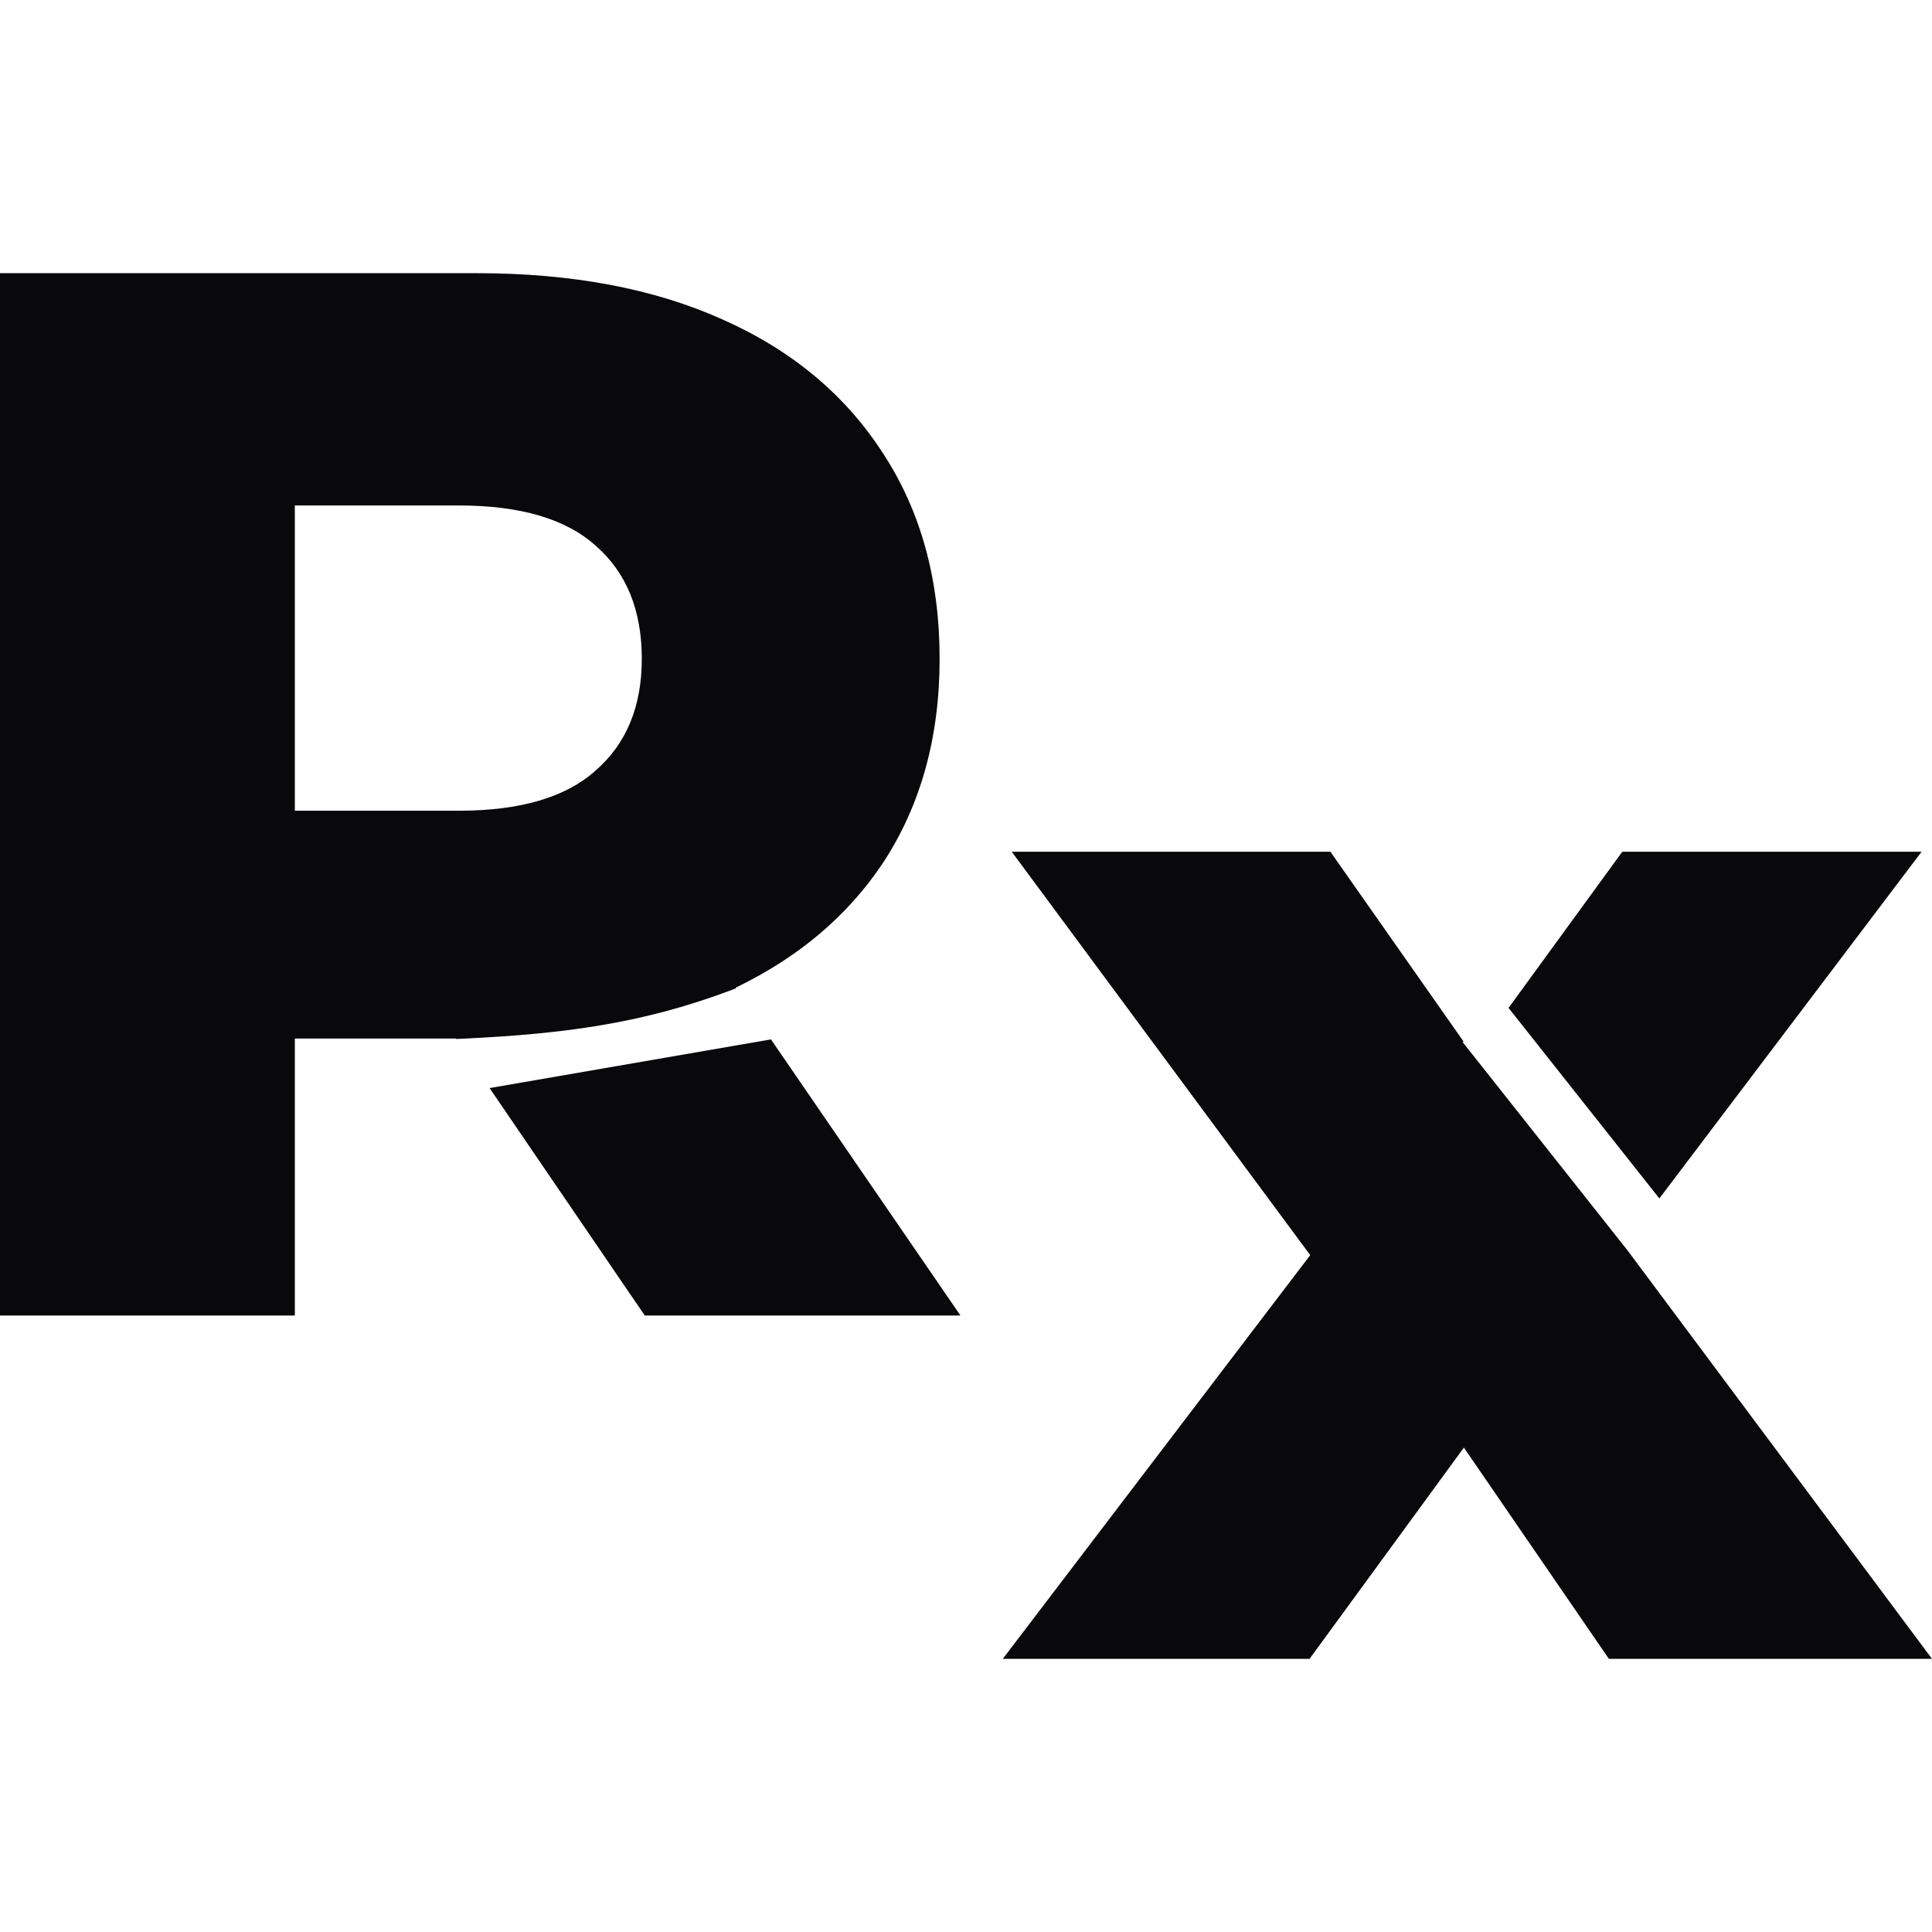
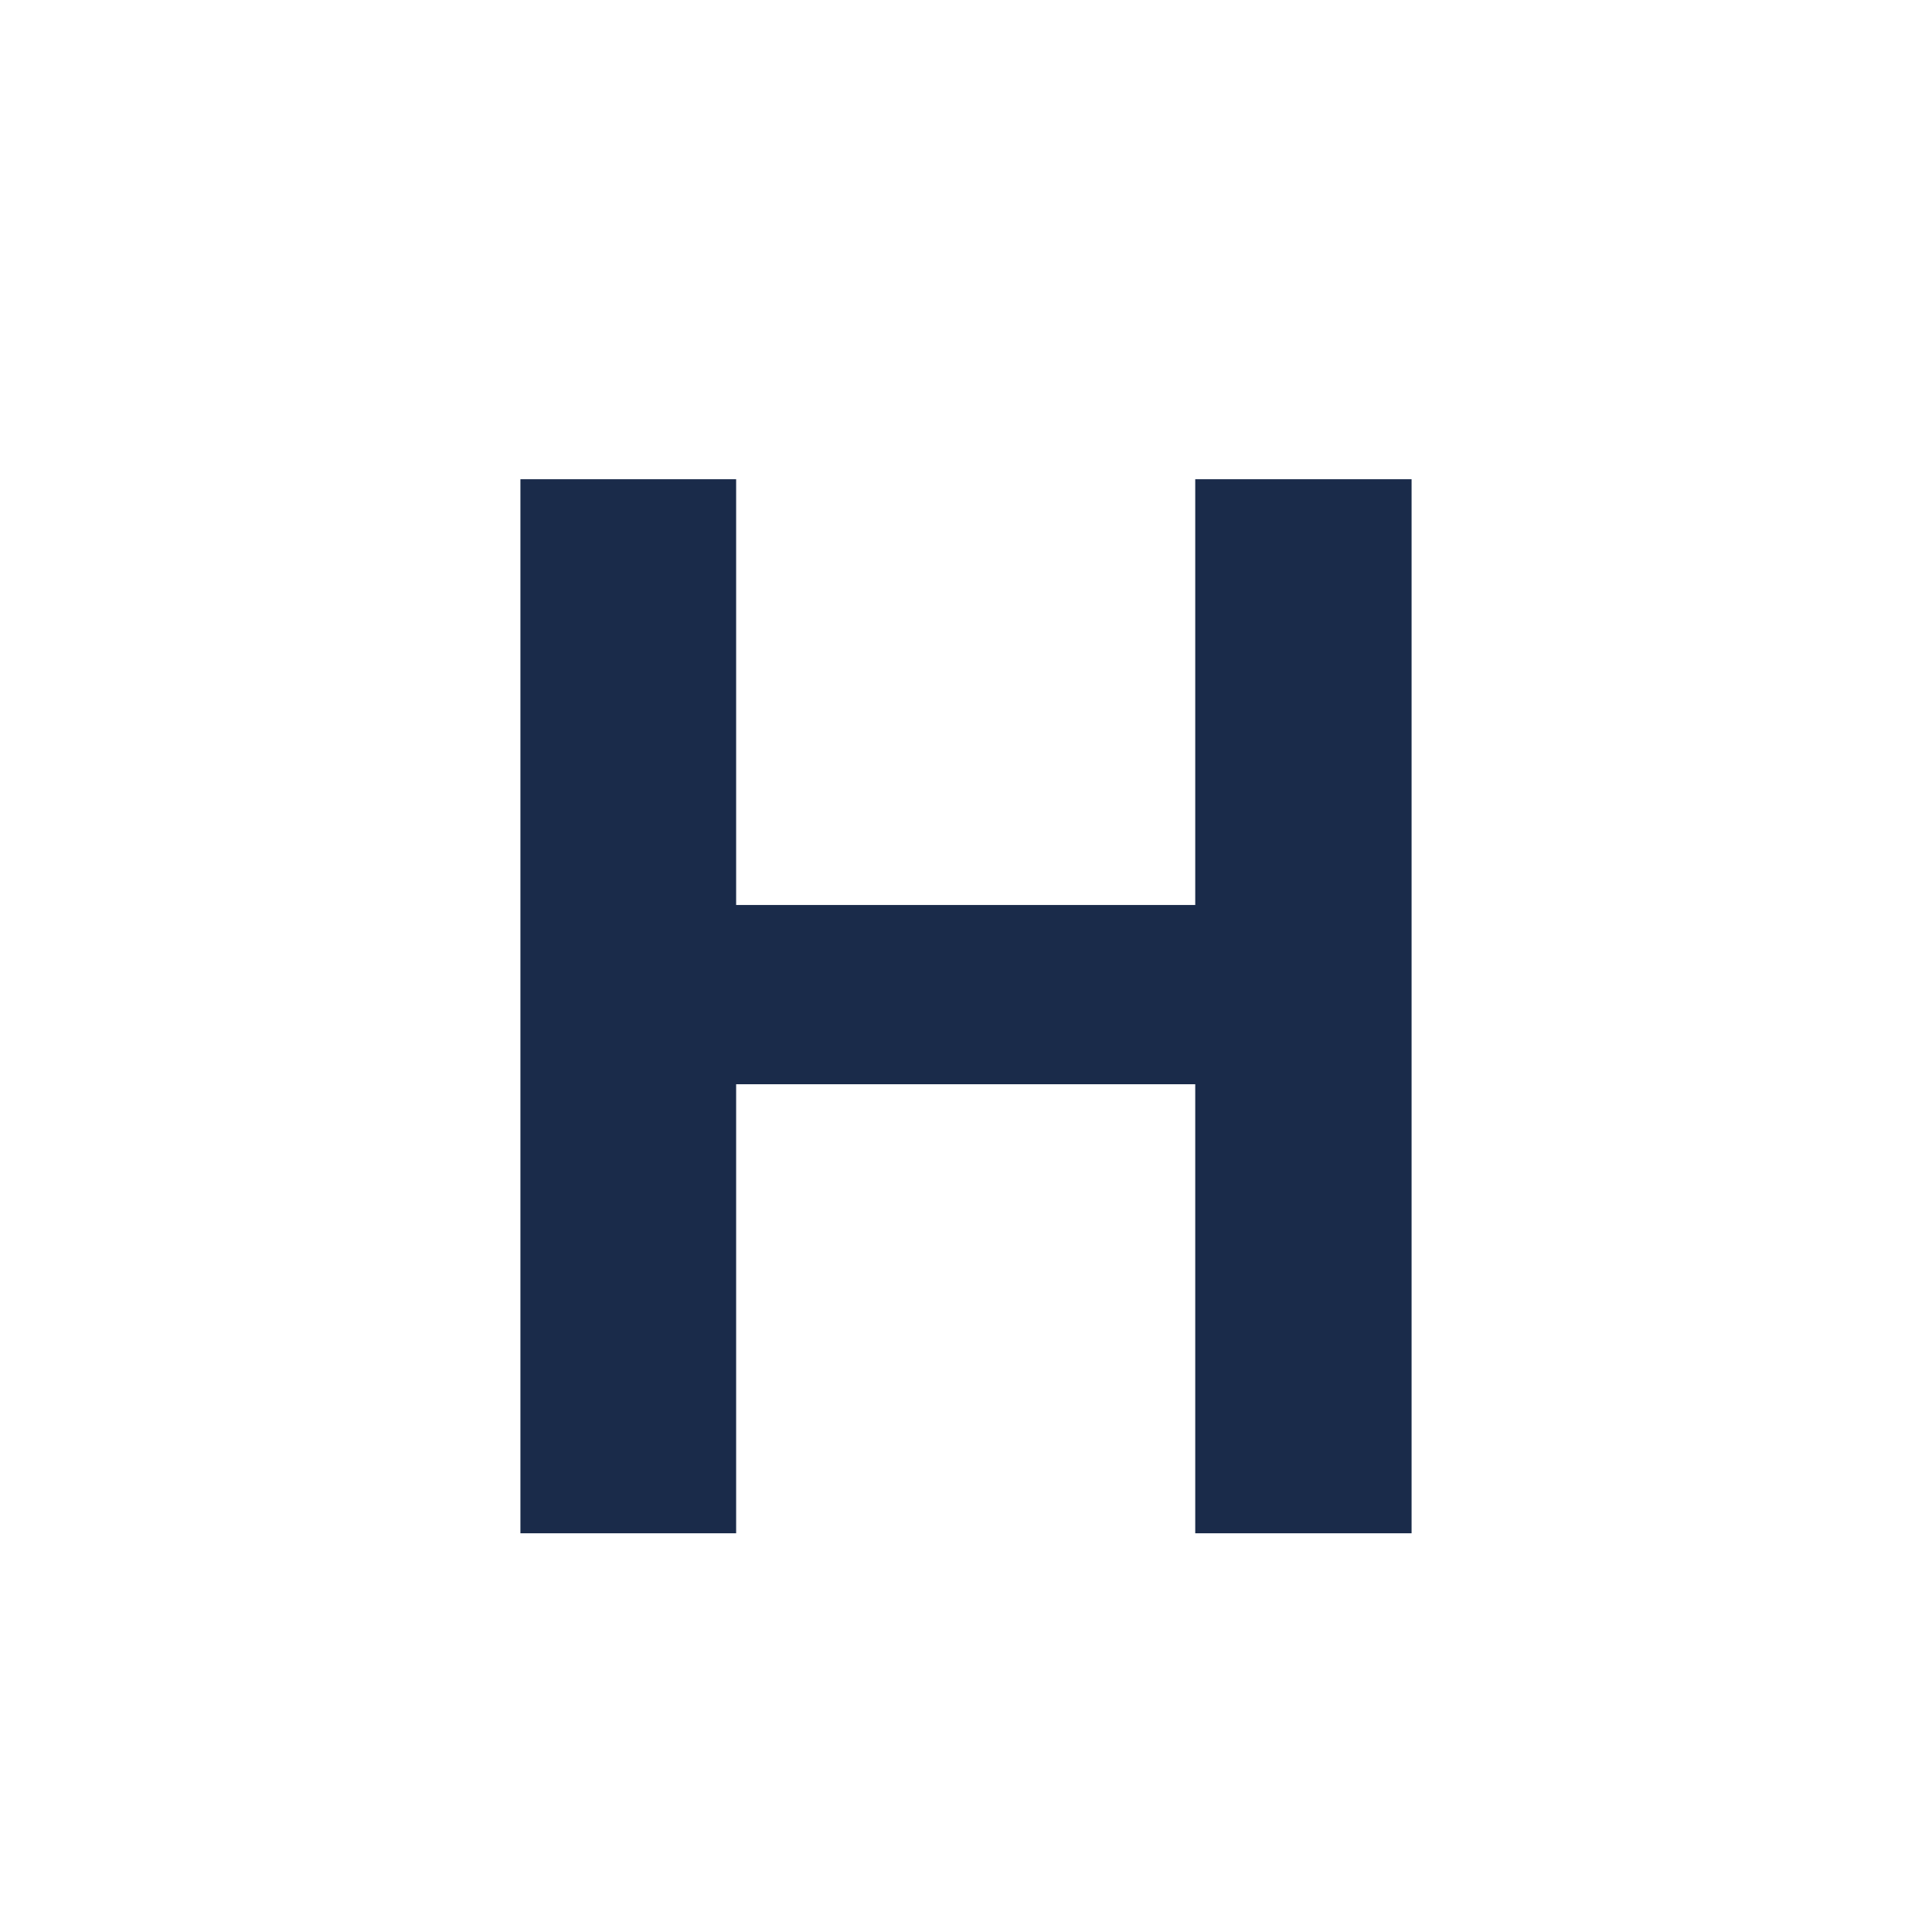
- <svg xmlns="http://www.w3.org/2000/svg" width="256" height="256" viewBox="0 0 256 256" fill="none">
-   <path fill-rule="evenodd" clip-rule="evenodd" d="M173.611 166.311L132.877 219.804H173.524L193.973 191.813L213.183 219.804H256L215.673 165.707L215.15 165.046L207.461 155.332L195.329 140.004L195.258 139.915L193.813 138.089L193.923 138.001L176.286 112.861H134.061L173.611 166.311ZM199.89 133.554L214.959 112.861H254.619L219.874 158.8L199.89 133.554Z" fill="#09090B" />
-   <path fill-rule="evenodd" clip-rule="evenodd" d="M0 36.196V174.314H39.068V137.614H60.394L60.432 137.671C60.844 137.653 61.252 137.634 61.657 137.614C75.067 136.968 85.147 135.549 96.385 131.385C96.76 131.246 97.135 131.104 97.513 130.959L97.459 130.881C105.816 126.86 112.331 121.344 117.006 114.331C122.005 106.702 124.504 97.692 124.504 87.3C124.504 76.776 122.005 67.7 117.006 60.071C112.007 52.31 104.904 46.39 95.696 42.312C86.62 38.235 75.768 36.196 63.14 36.196H0ZM102.156 137.725L64.871 144.175L85.436 174.314H127.266L102.156 137.725ZM39.068 107.426H60.772C68.928 107.426 74.979 105.65 78.925 102.098C83.003 98.546 85.041 93.614 85.041 87.3C85.041 80.854 83.003 75.856 78.925 72.304C74.979 68.752 68.928 66.977 60.772 66.977H39.068V107.426Z" fill="#09090B" />
+ <svg xmlns="http://www.w3.org/2000/svg" viewBox="0 0 48 48" role="img" aria-label="Hirete">
+   <text x="24" y="25" dominant-baseline="central" text-anchor="middle" font-family="'IBM Plex Sans', ui-sans-serif, system-ui, -apple-system, sans-serif" font-weight="700" font-size="36" letter-spacing="-1" fill="#1A2B4A">H</text>
</svg>
